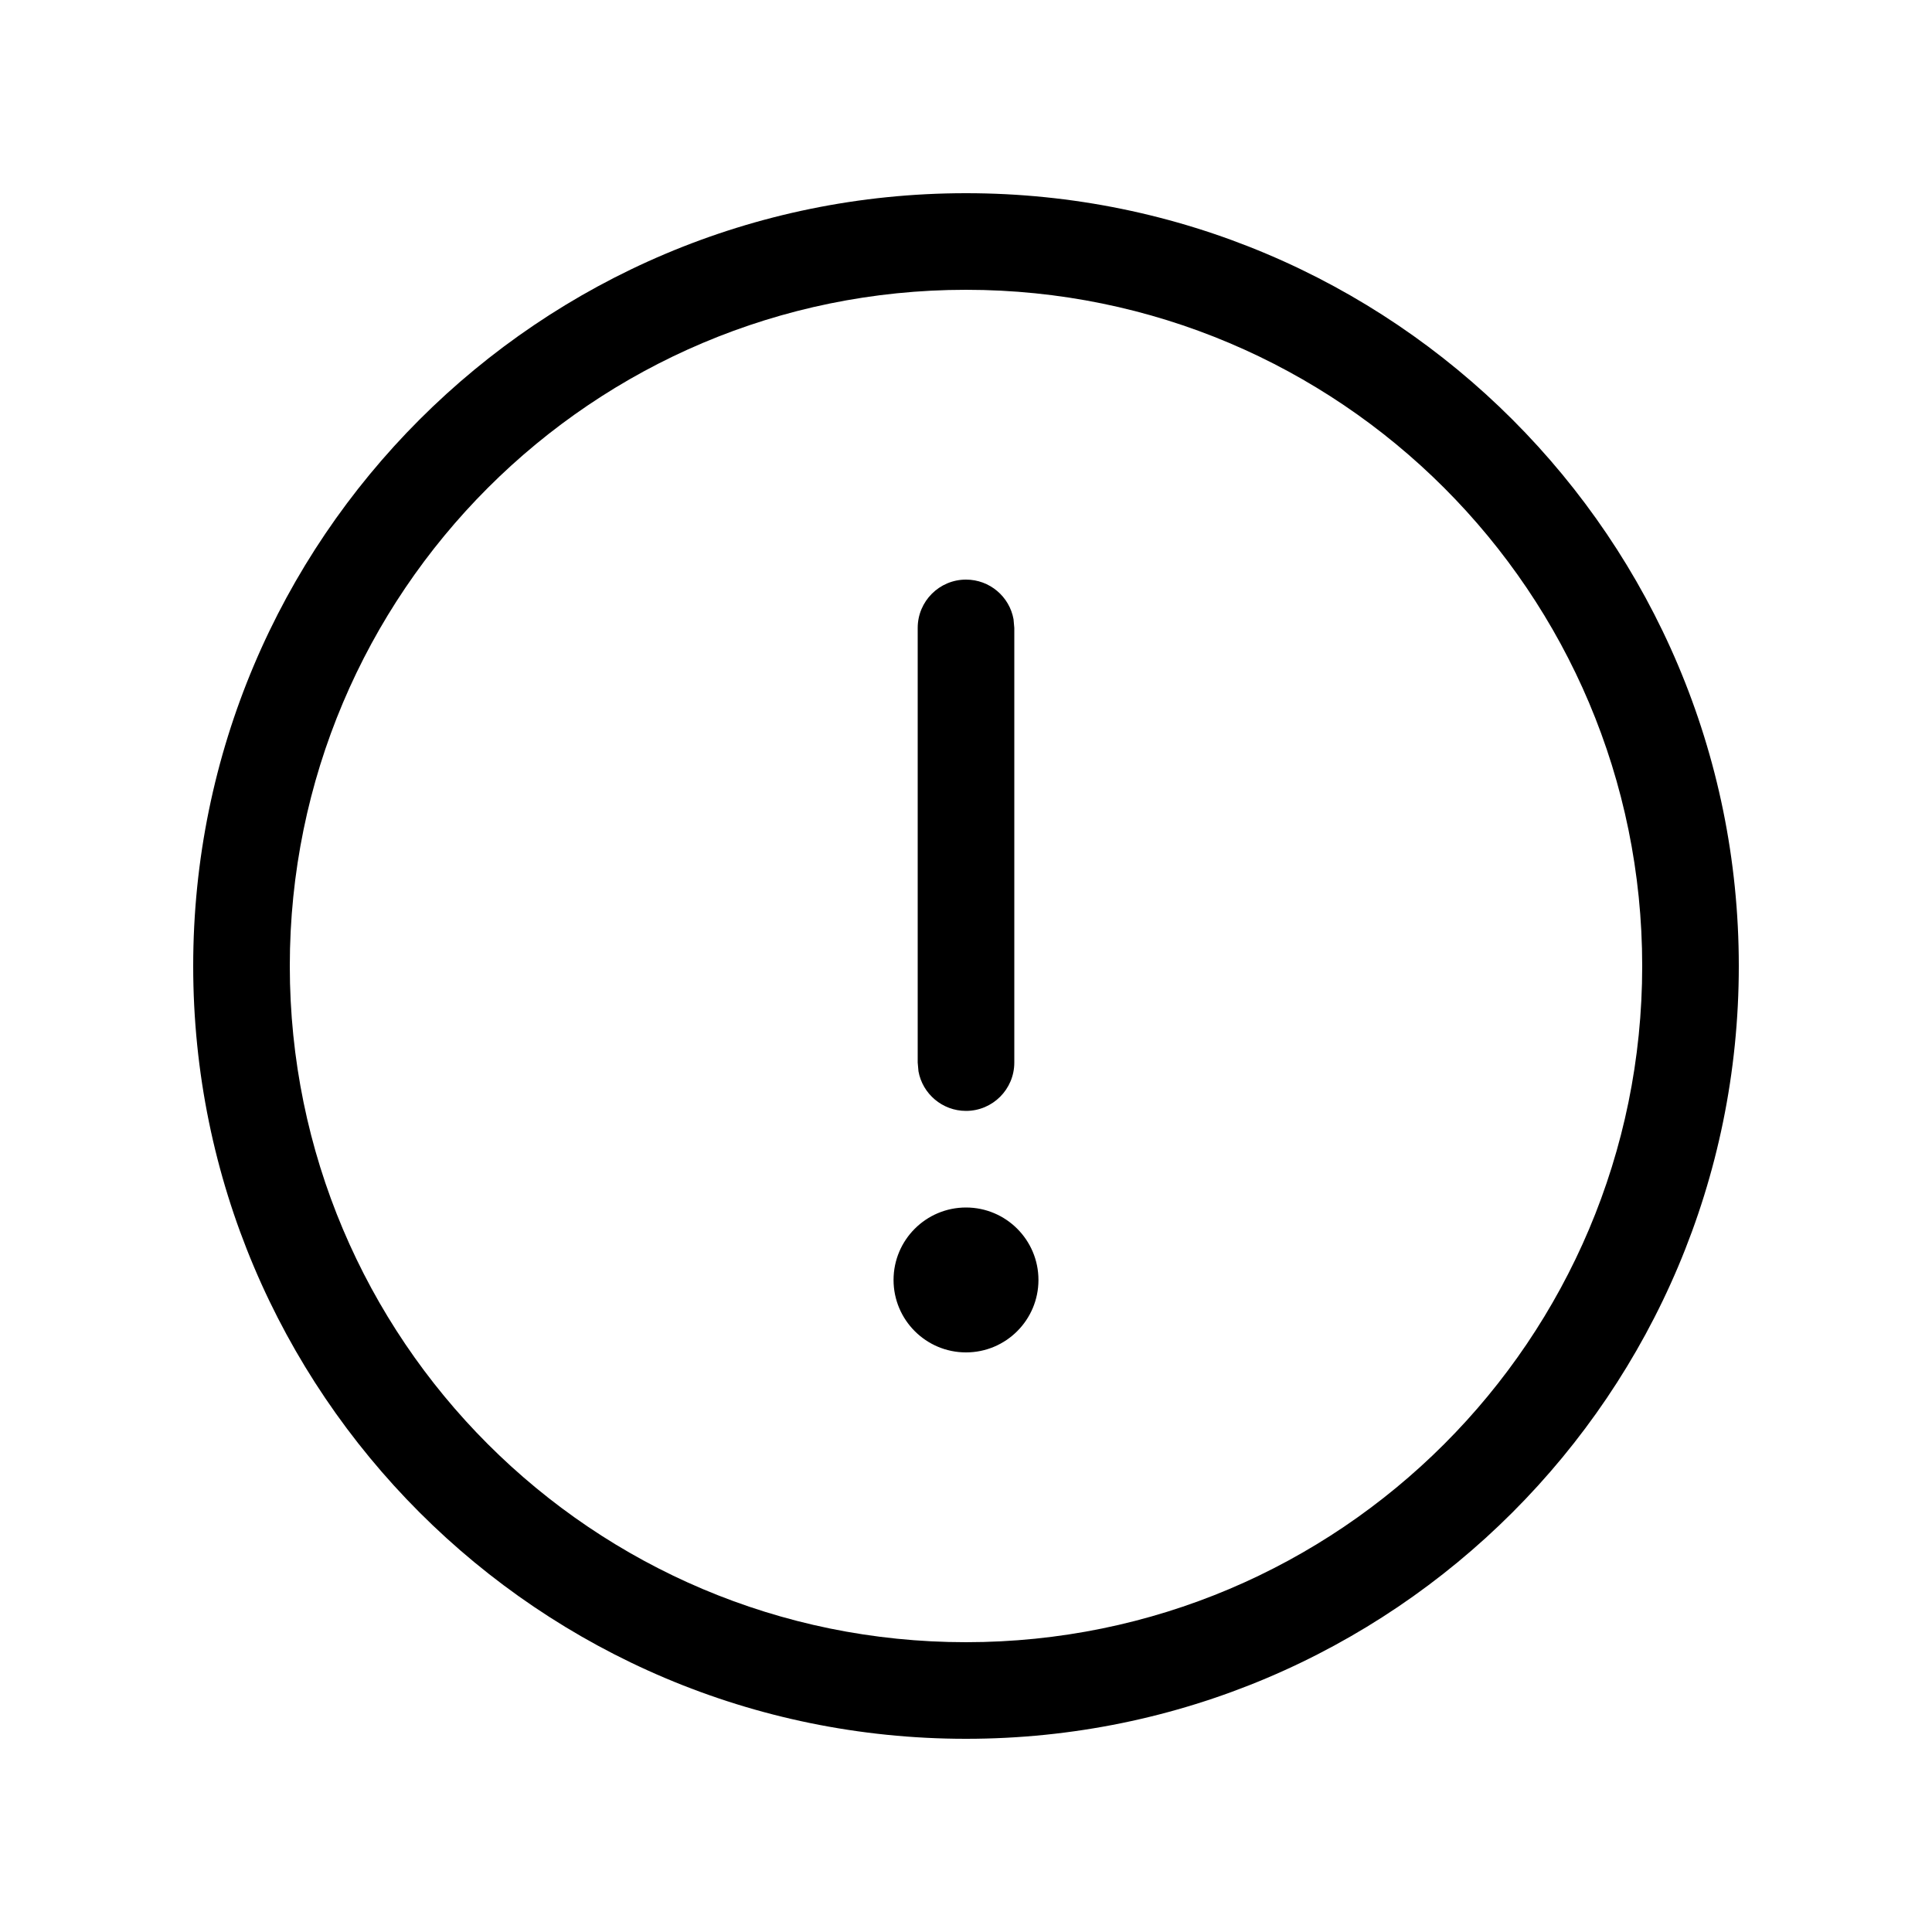
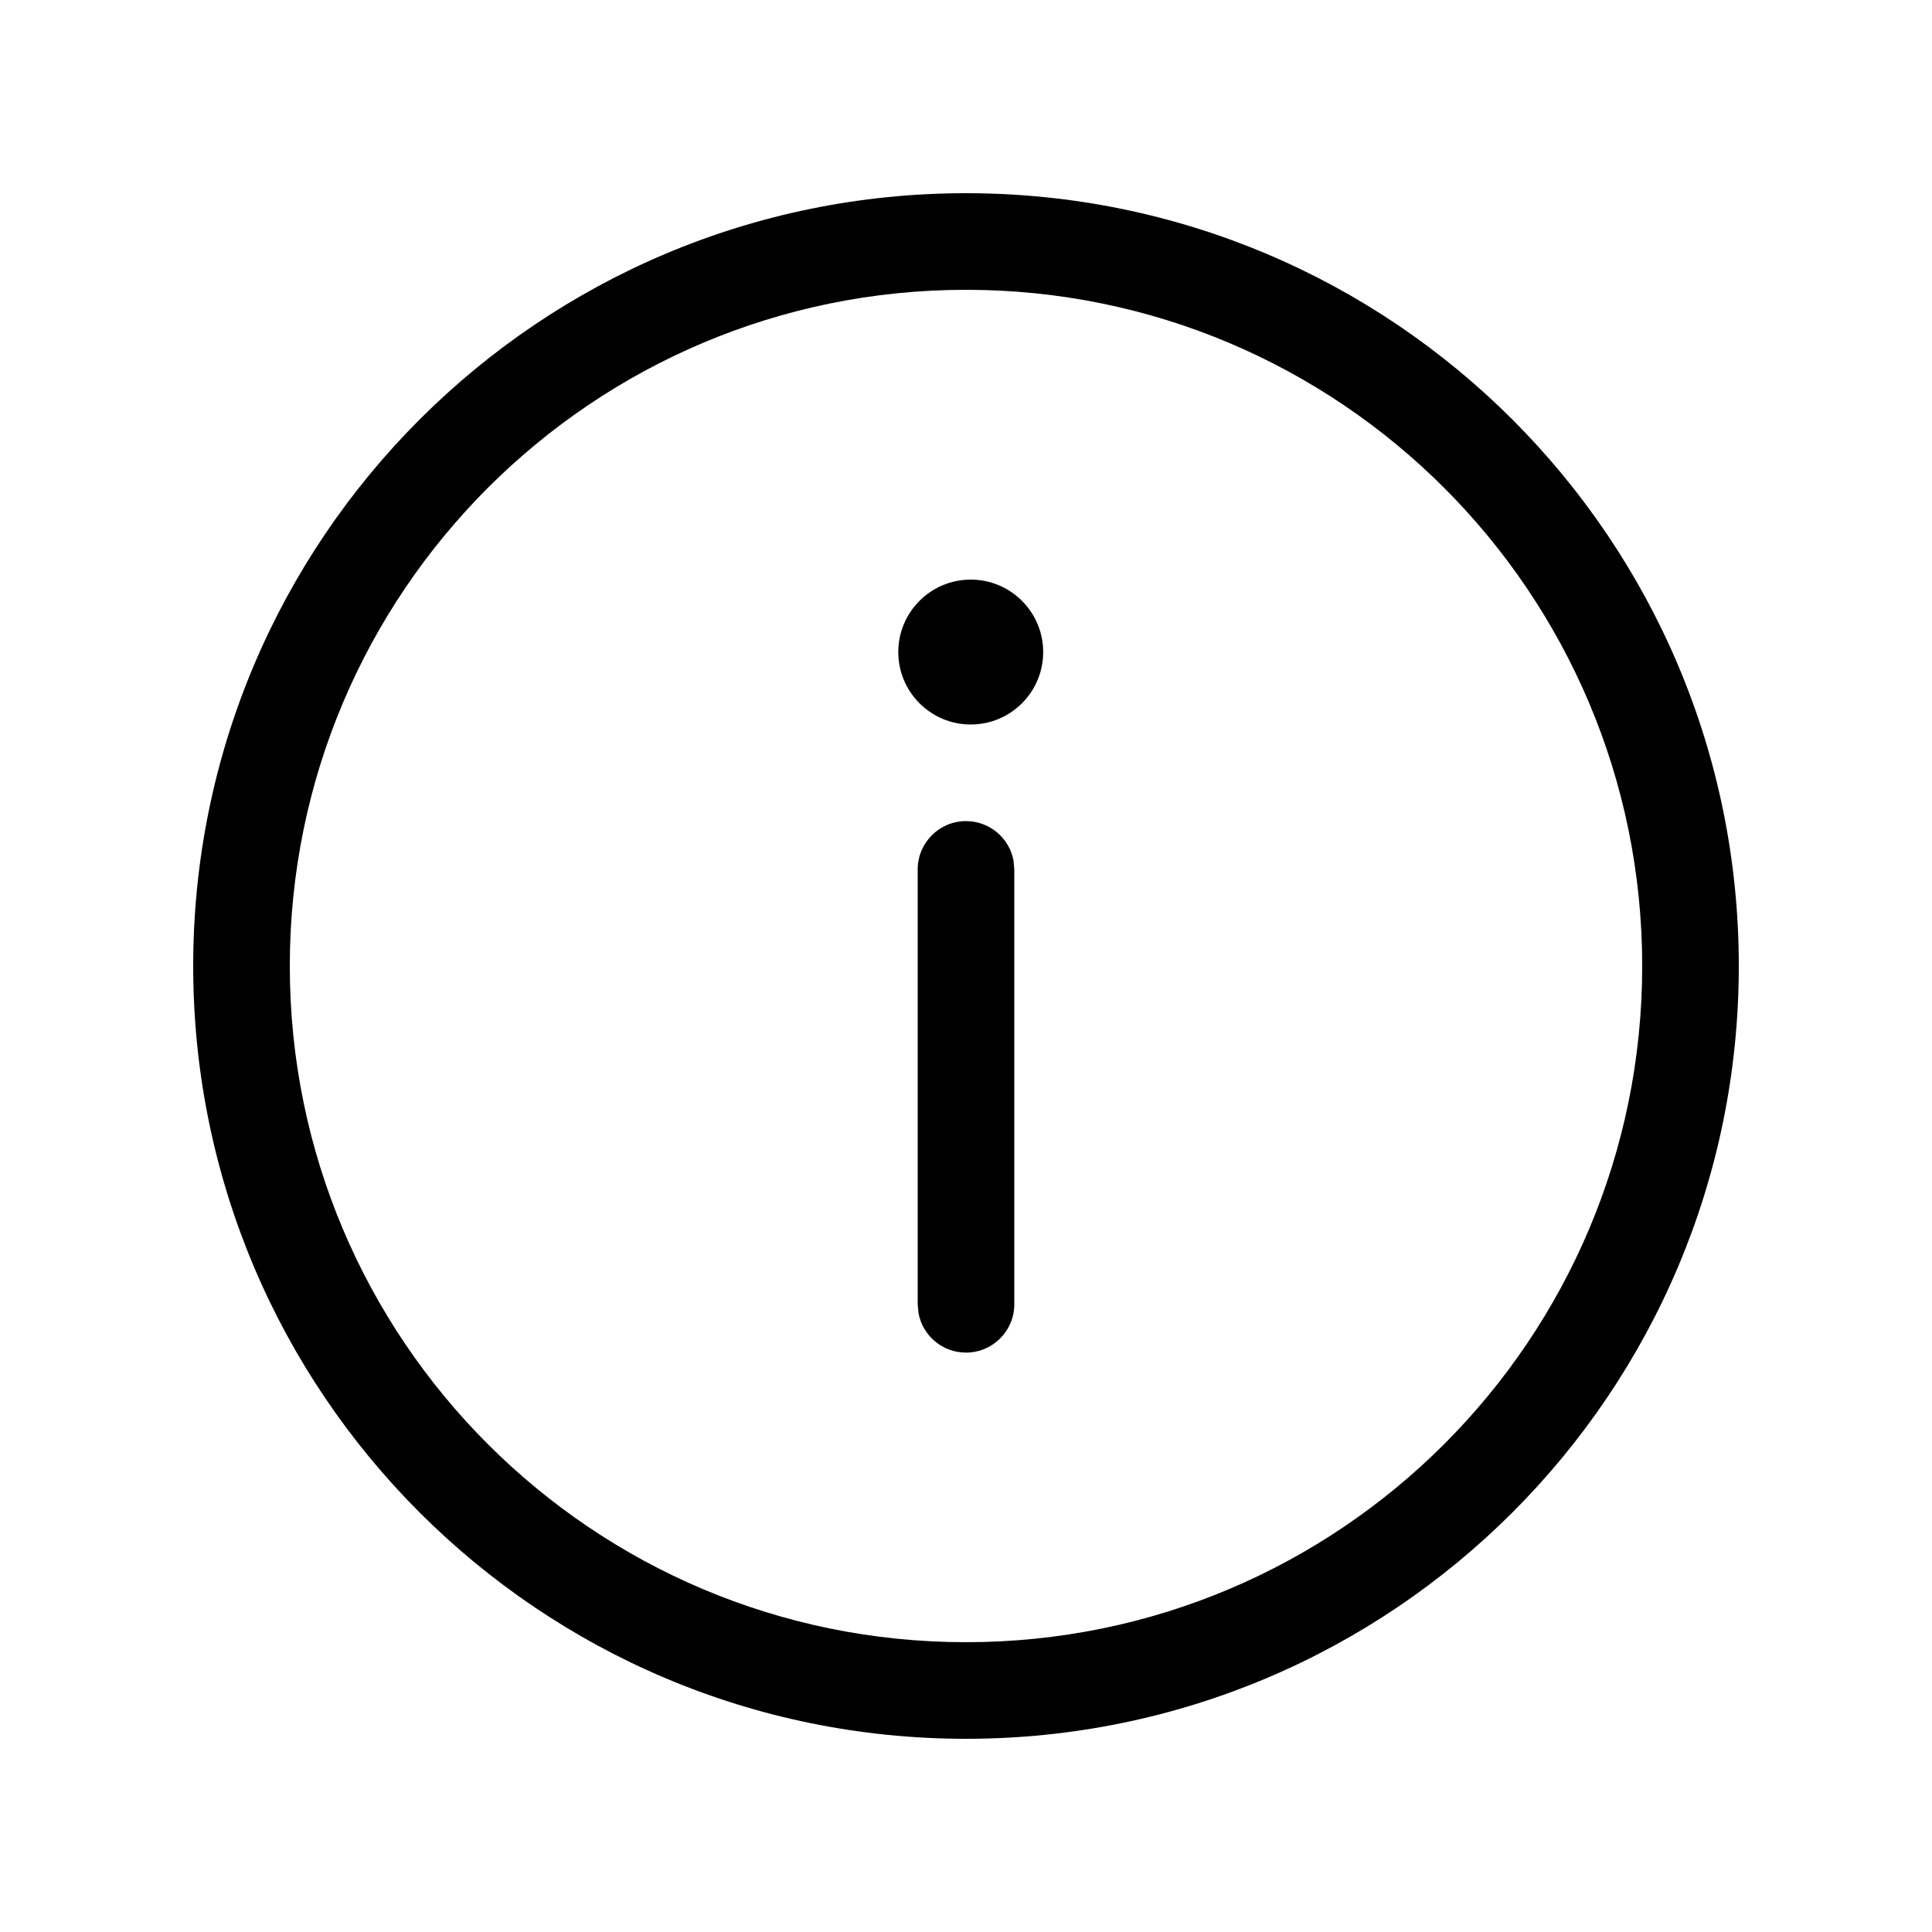
<svg xmlns="http://www.w3.org/2000/svg" version="1.1" width="20" height="20" viewBox="0 0 20 20">
-   <path d="M10 2c4.418 0 8 3.582 8 8s-3.582 8-8 8c-4.418 0-8-3.582-8-8s3.582-8 8-8zM10 3c-3.866 0-7 3.134-7 7s3.134 7 7 7c3.866 0 7-3.134 7-7s-3.134-7-7-7zM10 12.5c0.414 0 0.75 0.336 0.75 0.75s-0.336 0.75-0.75 0.75c-0.414 0-0.75-0.336-0.75-0.75s0.336-0.75 0.75-0.75zM10 6c0.246 0 0.45 0.177 0.492 0.41l0.008 0.090v4.5c0 0.276-0.224 0.5-0.5 0.5-0.245 0-0.45-0.177-0.492-0.41l-0.008-0.090v-4.5c0-0.276 0.224-0.5 0.5-0.5z" />
+   <path d="M10.492 8.91c-0.042-0.233-0.247-0.41-0.492-0.41-0.276 0-0.5 0.224-0.5 0.5v4.502l0.008 0.090c0.042 0.233 0.246 0.41 0.492 0.41 0.276 0 0.5-0.224 0.5-0.5v-4.502l-0.008-0.090zM10.799 6.75c0-0.414-0.336-0.75-0.75-0.75s-0.75 0.336-0.75 0.75c0 0.414 0.336 0.75 0.75 0.75s0.75-0.336 0.75-0.75zM18 10c0-4.418-3.582-8-8-8s-8 3.582-8 8c0 4.418 3.582 8 8 8s8-3.582 8-8zM3 10c0-3.866 3.134-7 7-7s7 3.134 7 7c0 3.866-3.134 7-7 7s-7-3.134-7-7z" />
</svg>
